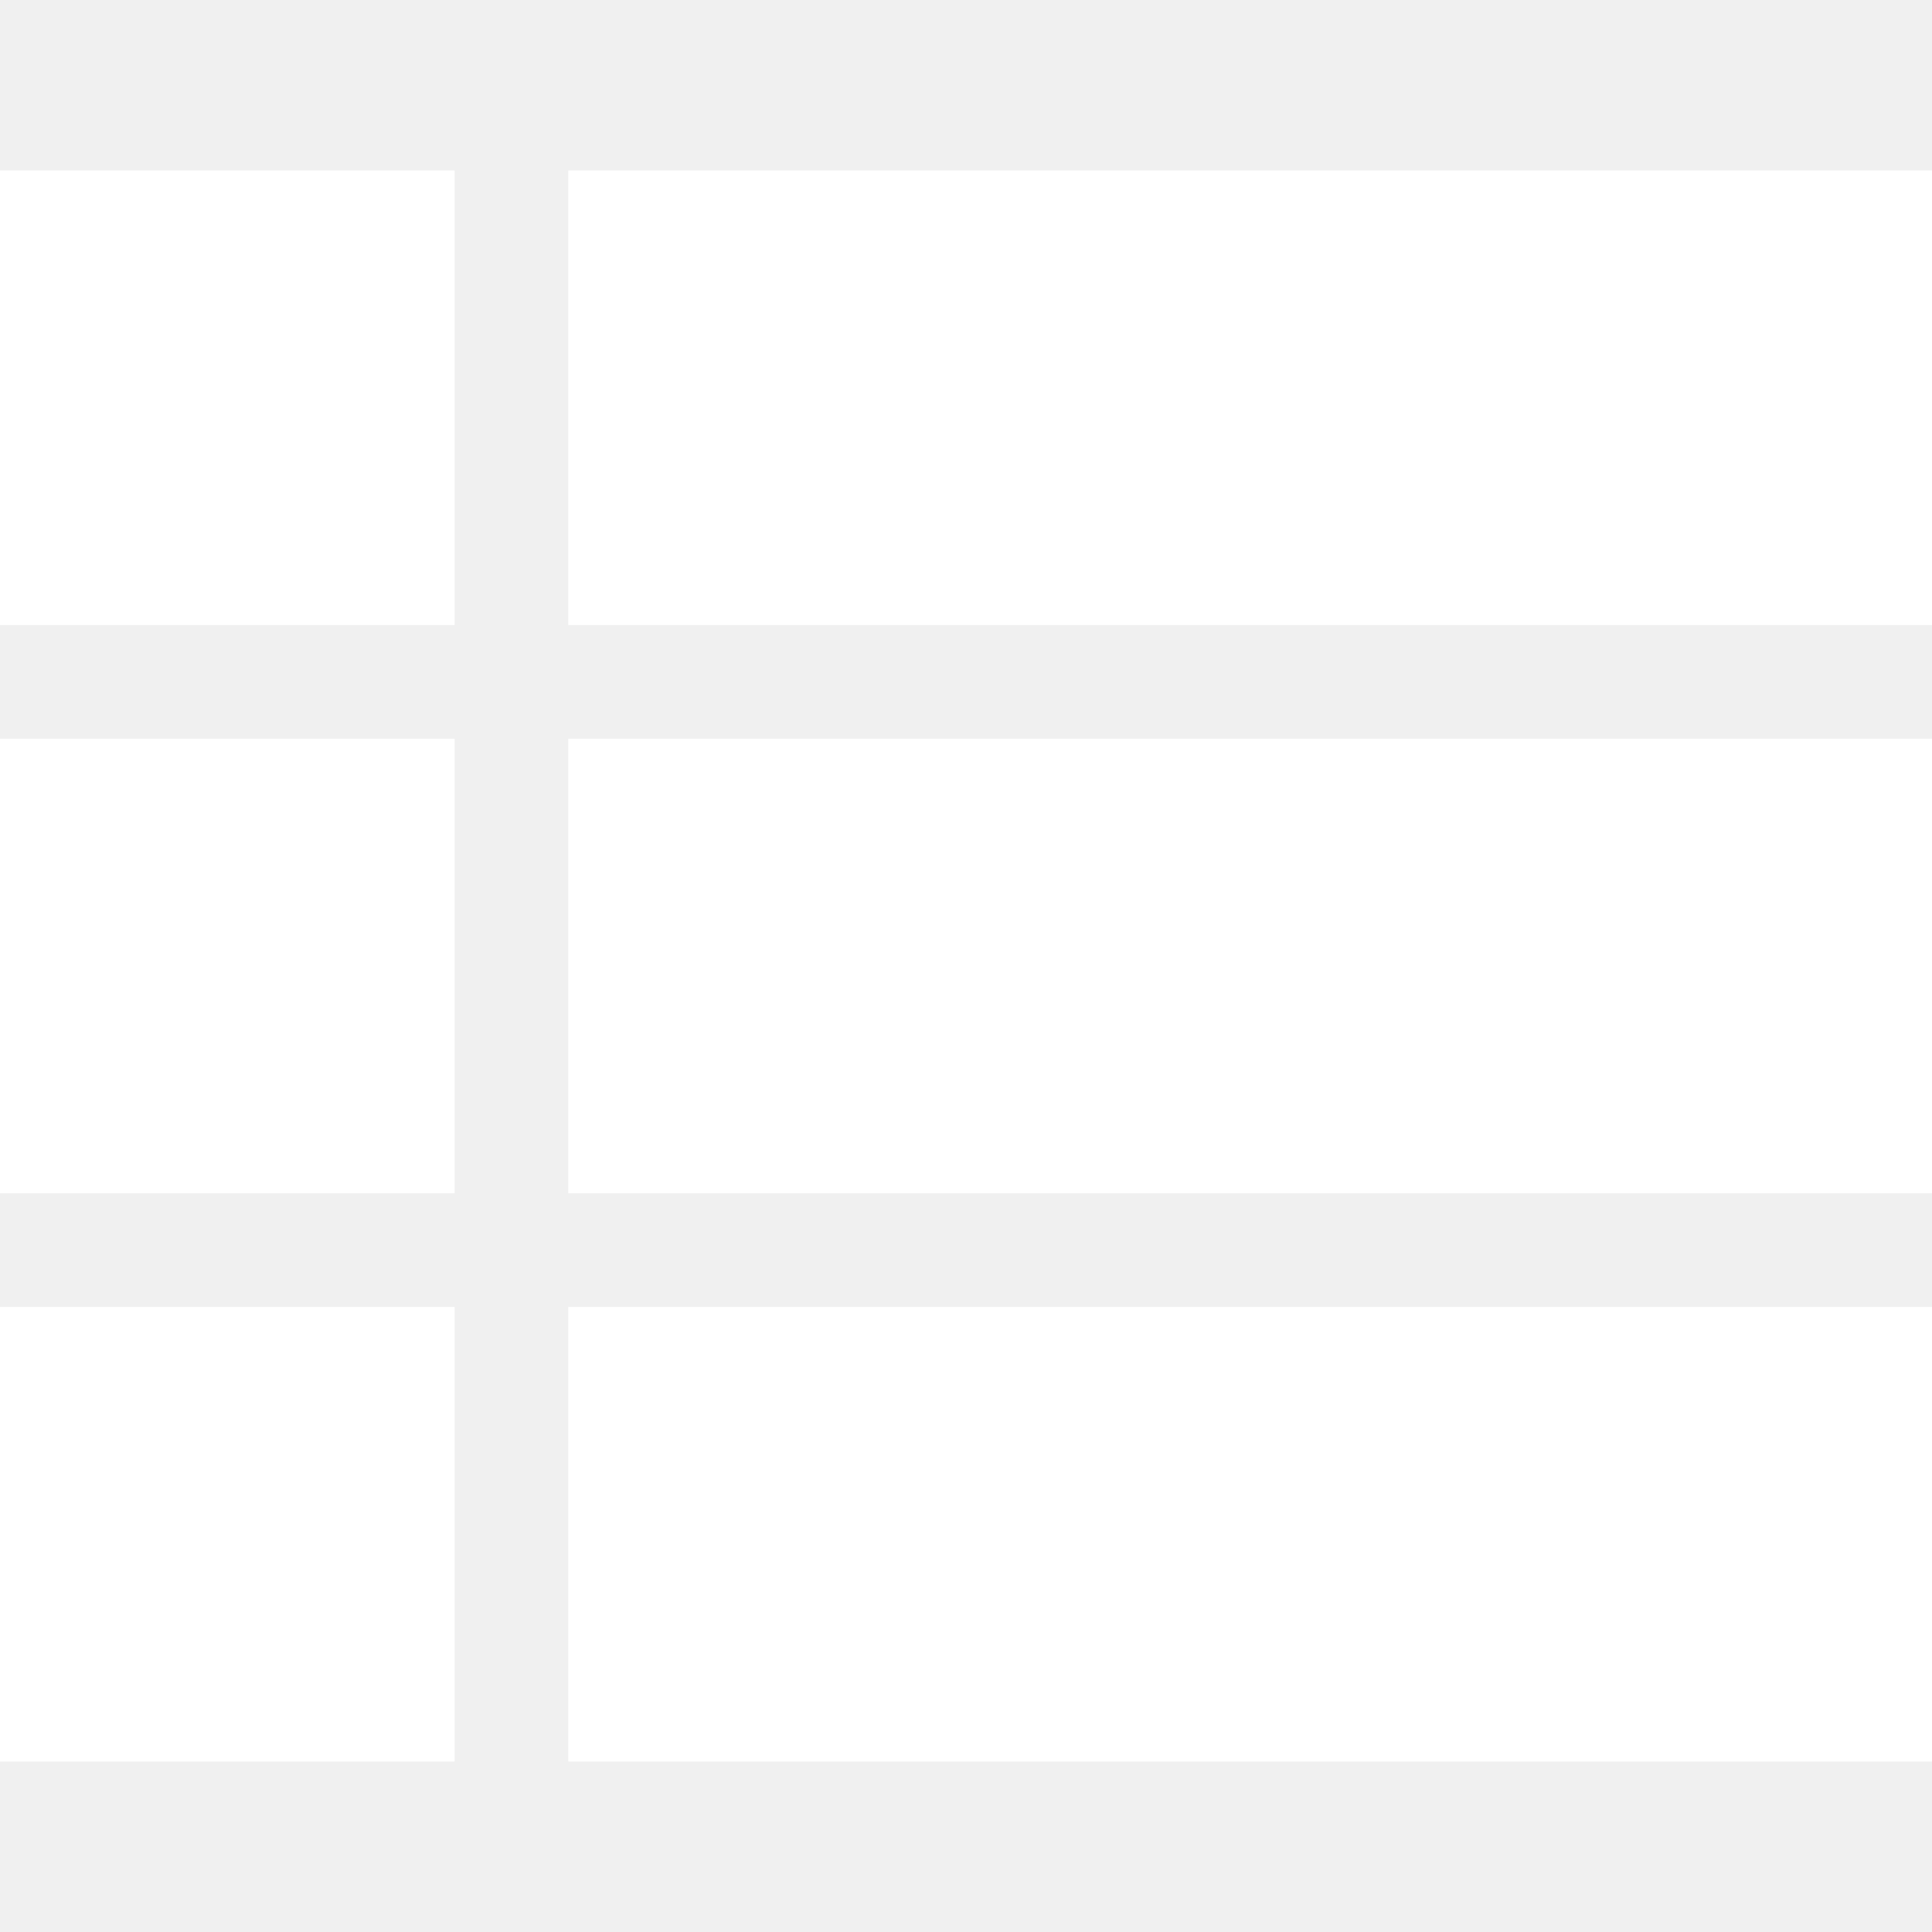
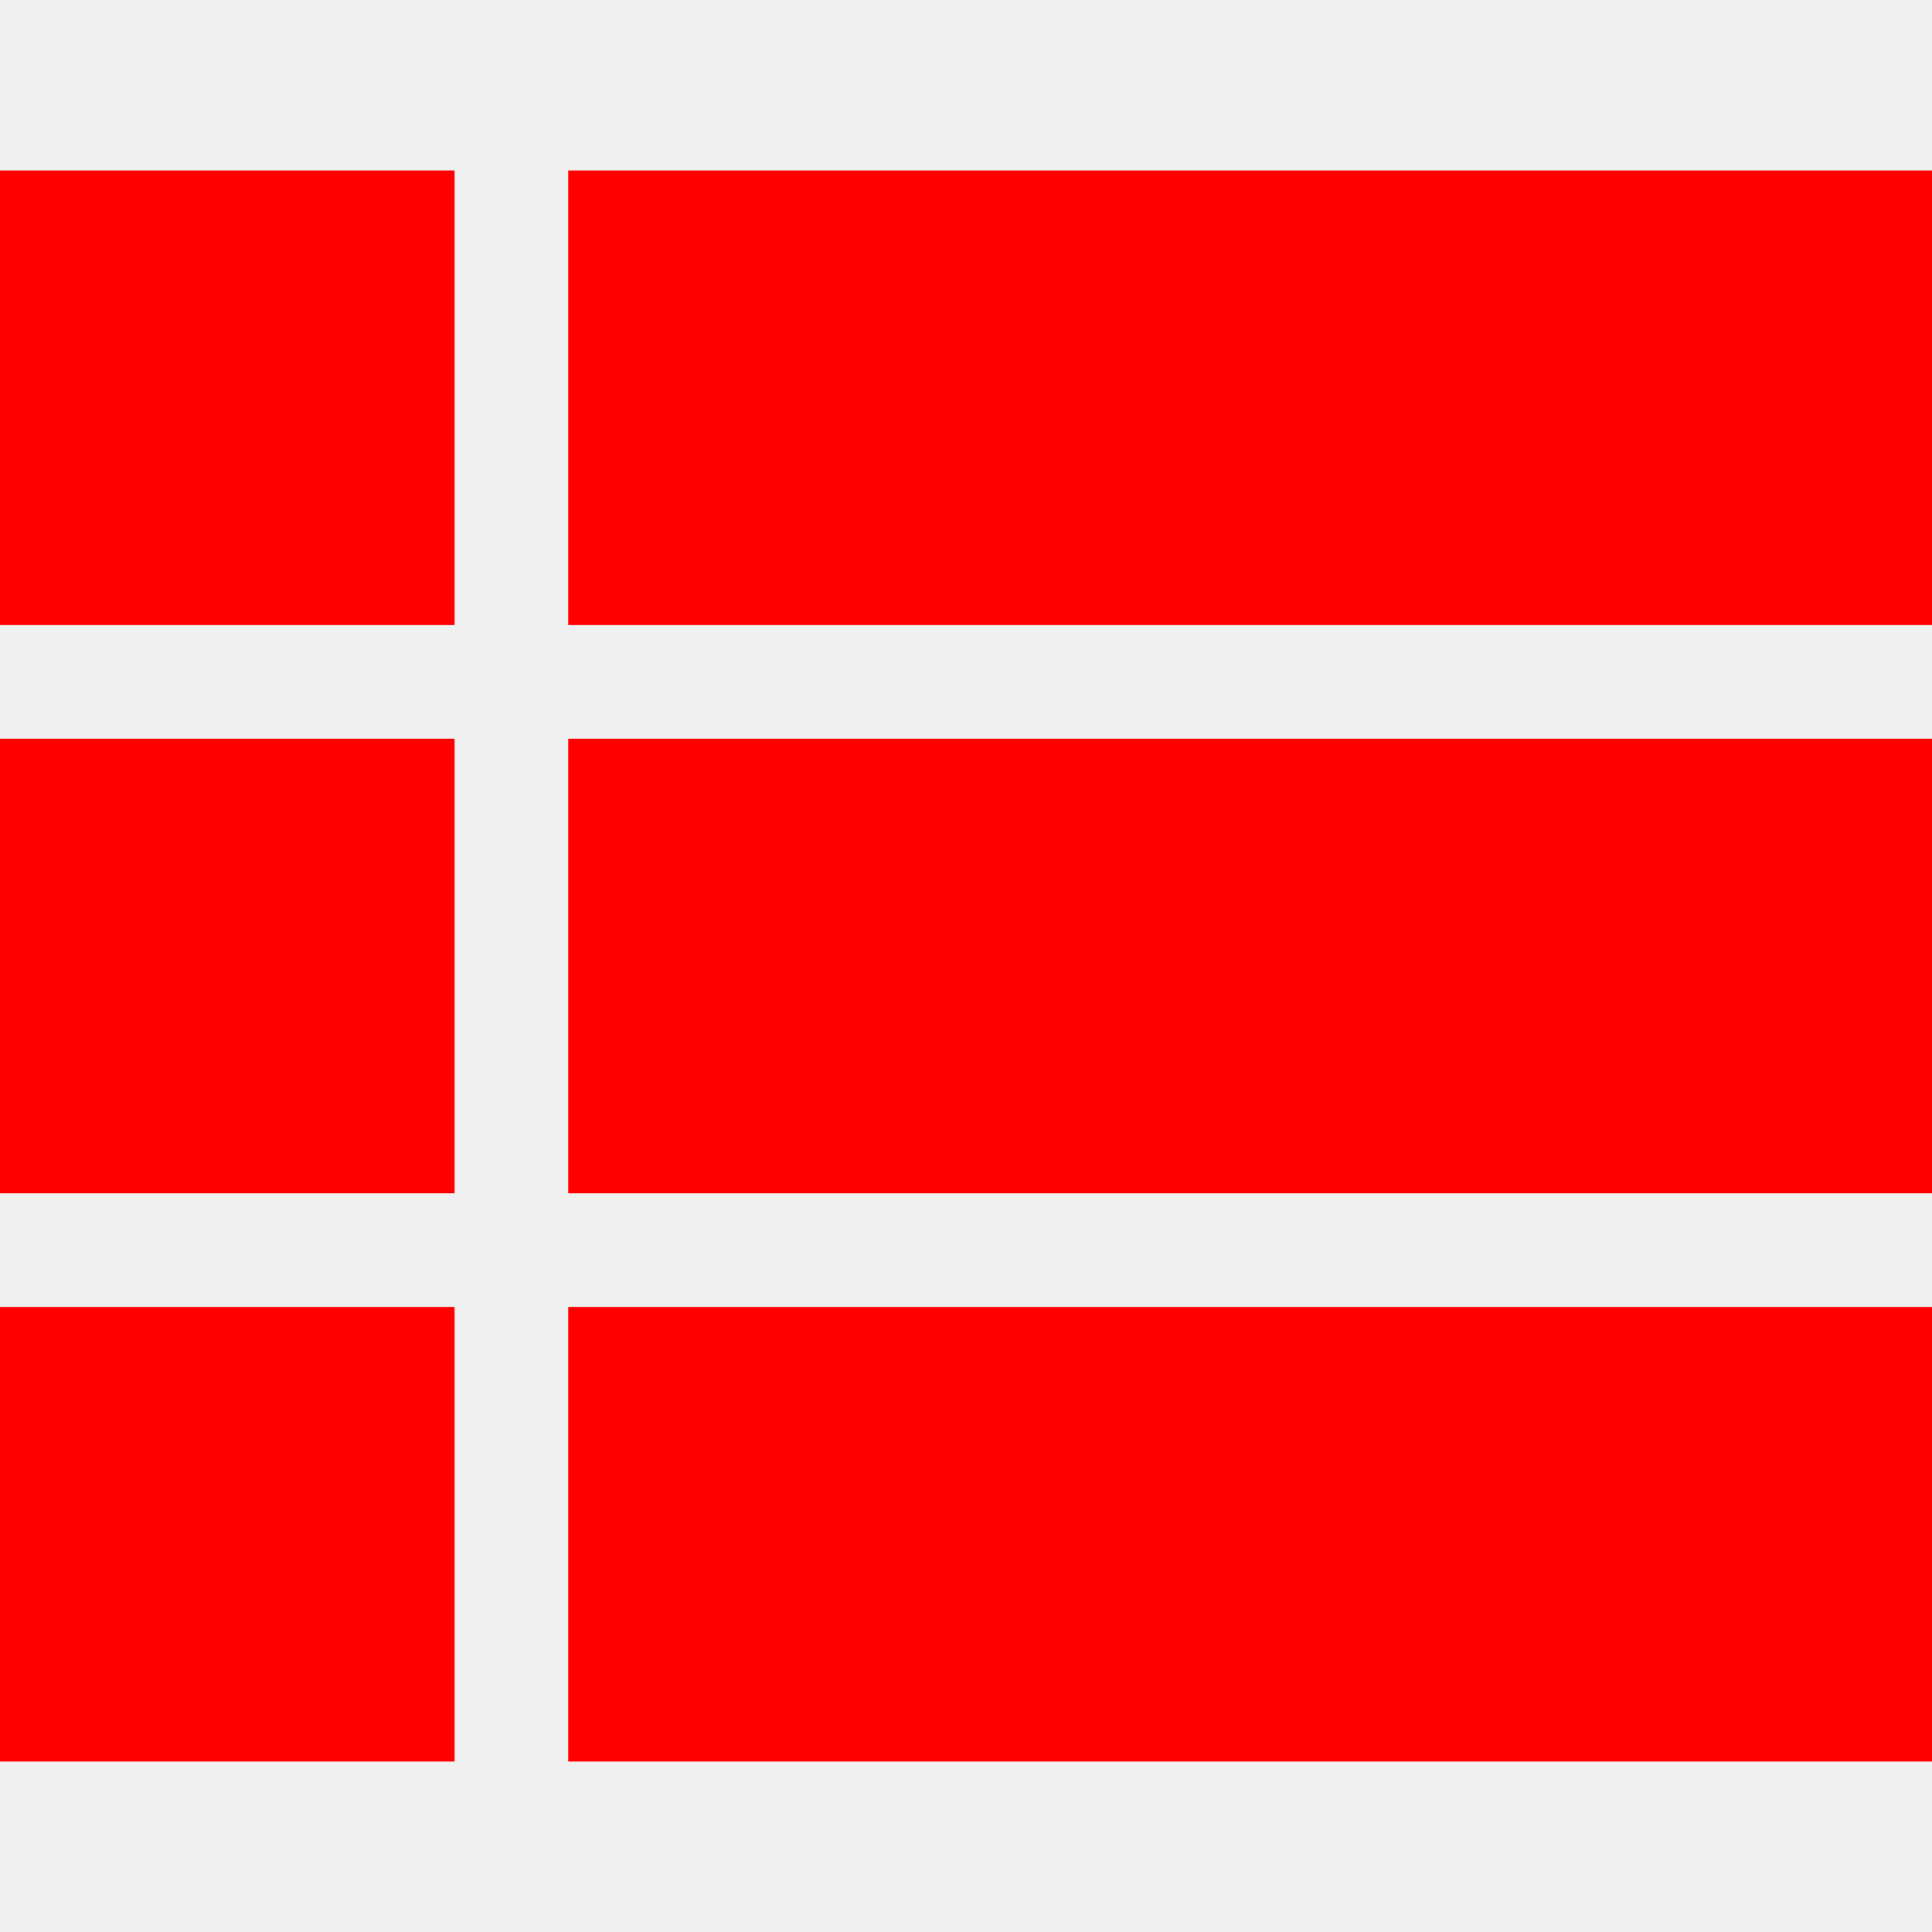
- <svg xmlns="http://www.w3.org/2000/svg" version="1.1" id="Capa_1" x="0px" y="0px" width="433.5px" height="433.5px" viewBox="0 0 433.5 433.5" style="enable-background:new 0 0 433.5 433.5;" fill="white" xml:space="preserve">
+ <svg xmlns="http://www.w3.org/2000/svg" version="1.1" id="Capa_1" x="0px" y="0px" width="433.5px" height="433.5px" viewBox="0 0 433.5 433.5" style="enable-background:new 0 0 433.5 433.5;" fill="red" xml:space="preserve">
  <g>
    <g id="view-list">
      <path d="M0,267.75h102v-102H0V267.75z M0,395.25h102v-102H0V395.25z M0,140.25h102v-102H0V140.25z M127.5,267.75h306v-102h-306    V267.75z M127.5,395.25h306v-102h-306V395.25z M127.5,38.25v102h306v-102H127.5z" />
    </g>
  </g>
  <g>
</g>
  <g>
</g>
  <g>
</g>
  <g>
</g>
  <g>
</g>
  <g>
</g>
  <g>
</g>
  <g>
</g>
  <g>
</g>
  <g>
</g>
  <g>
</g>
  <g>
</g>
  <g>
</g>
  <g>
</g>
  <g>
</g>
</svg>
